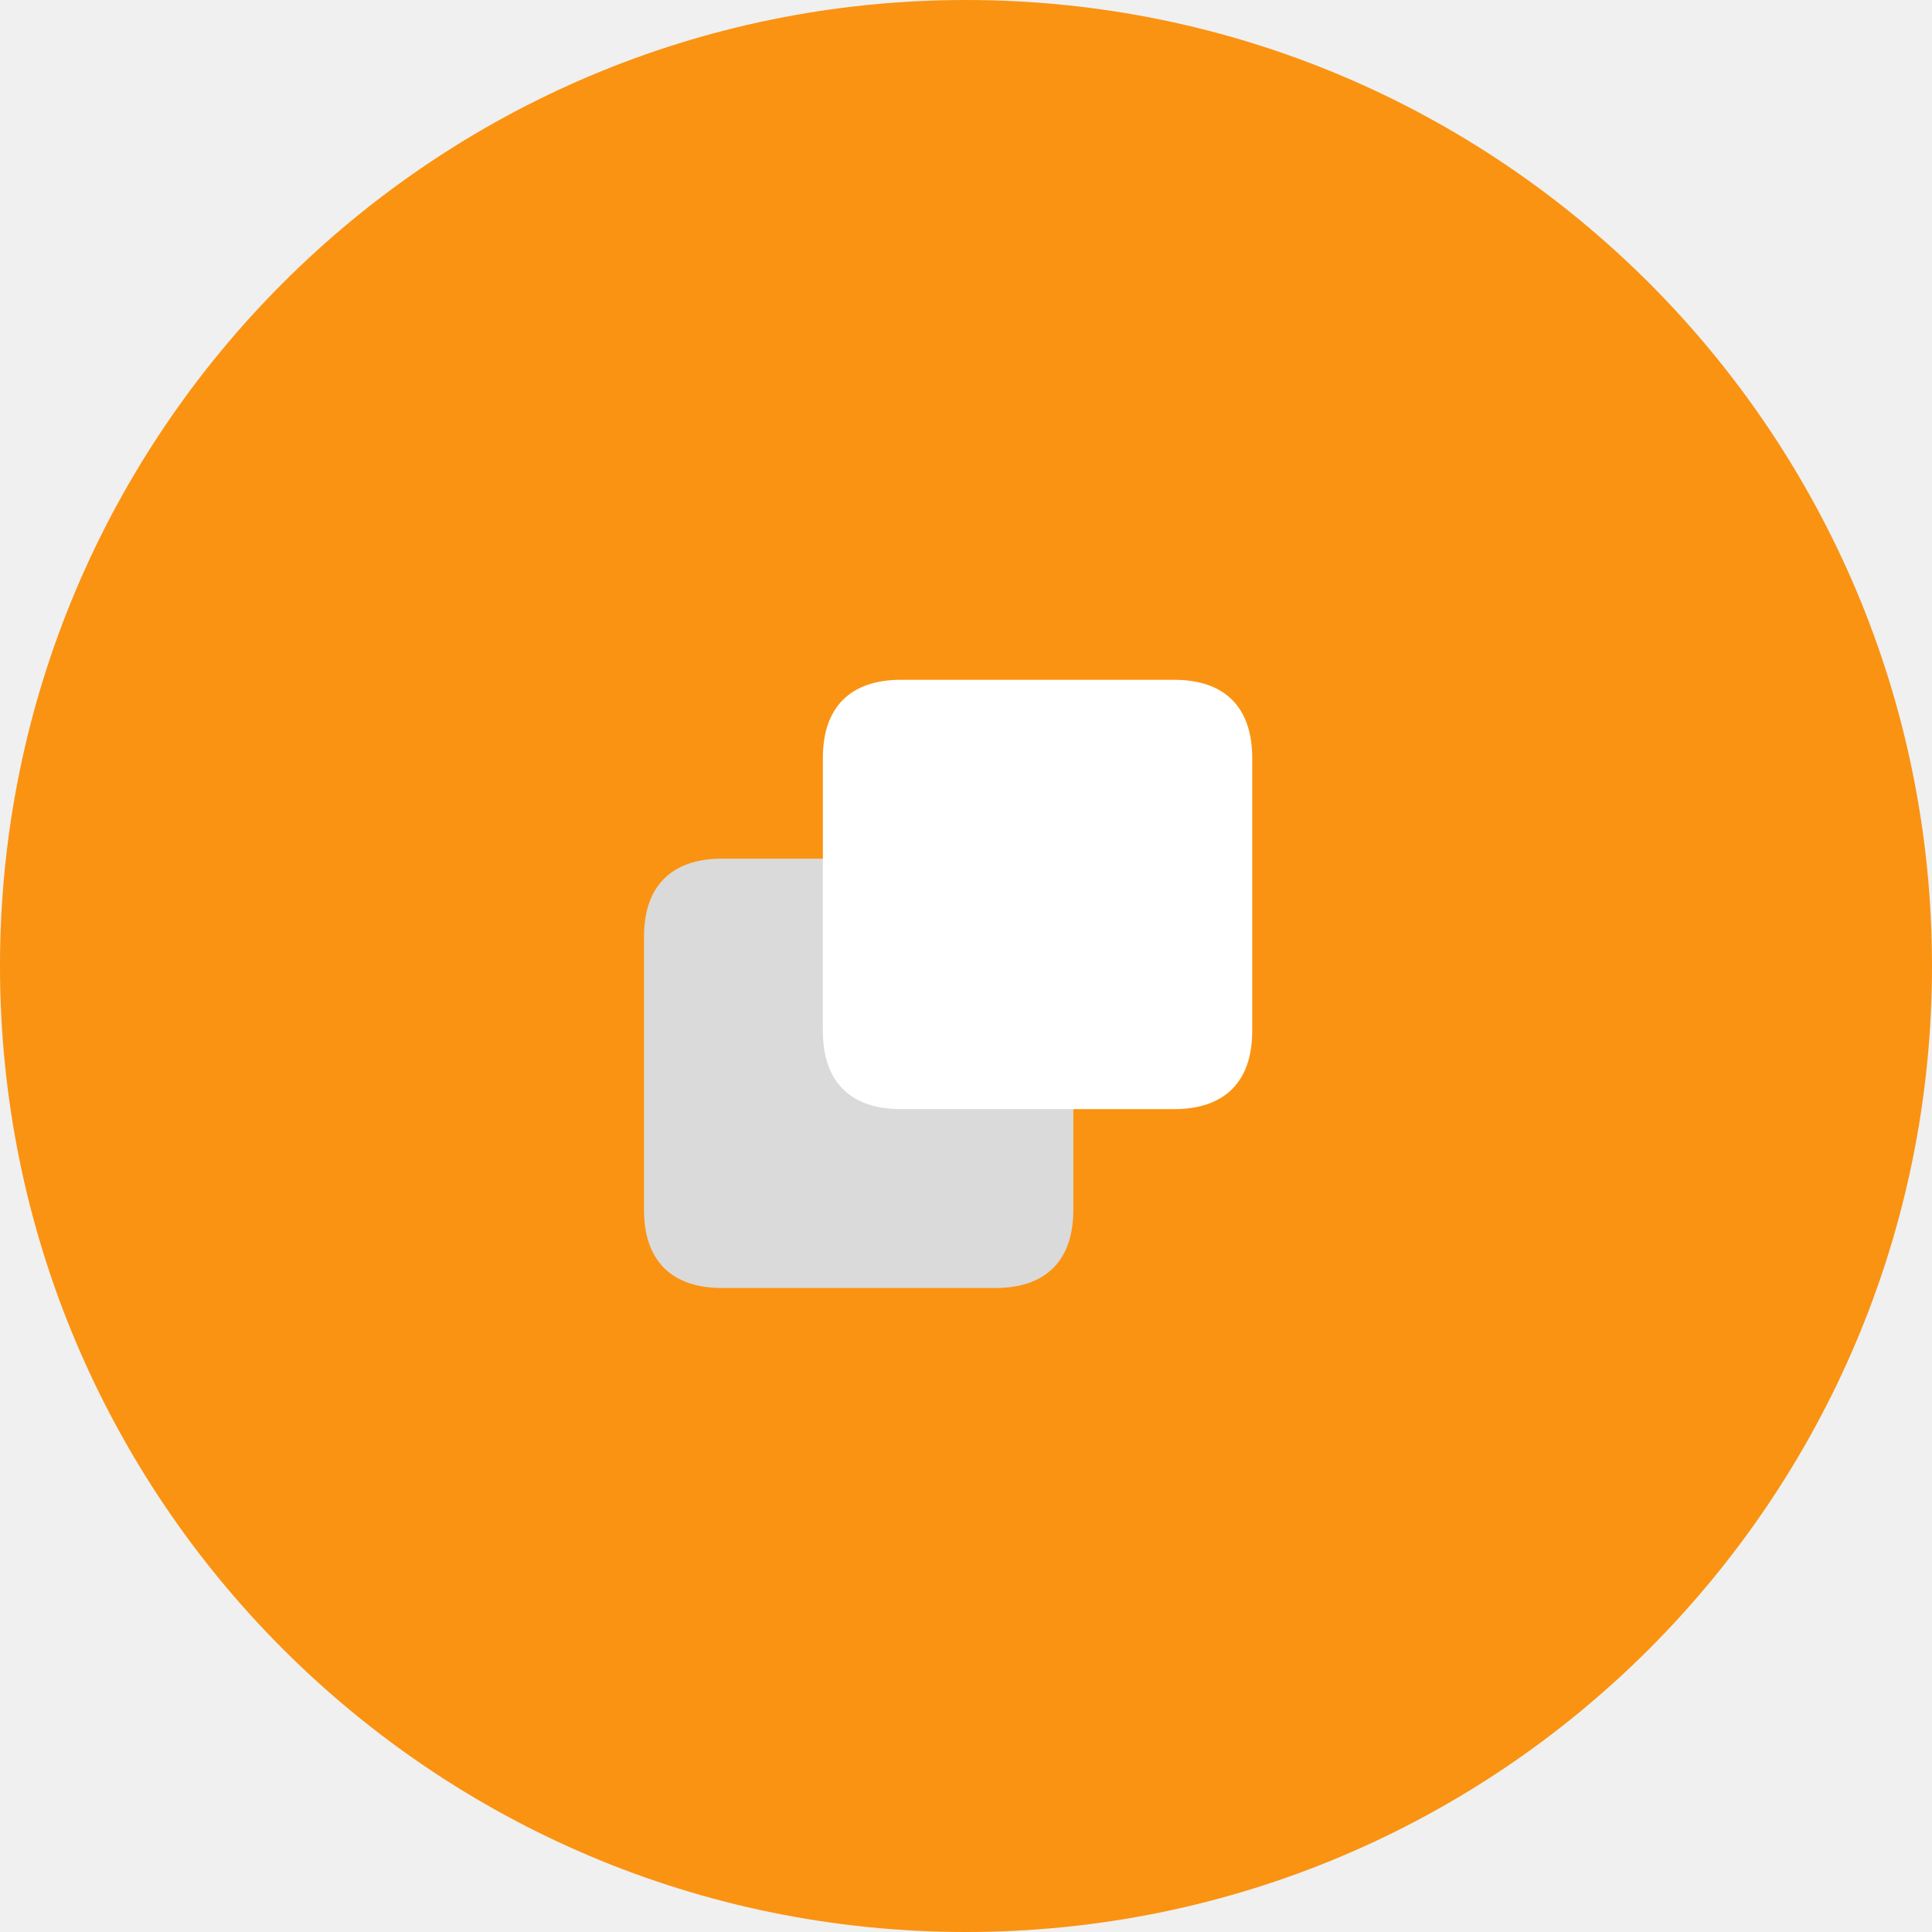
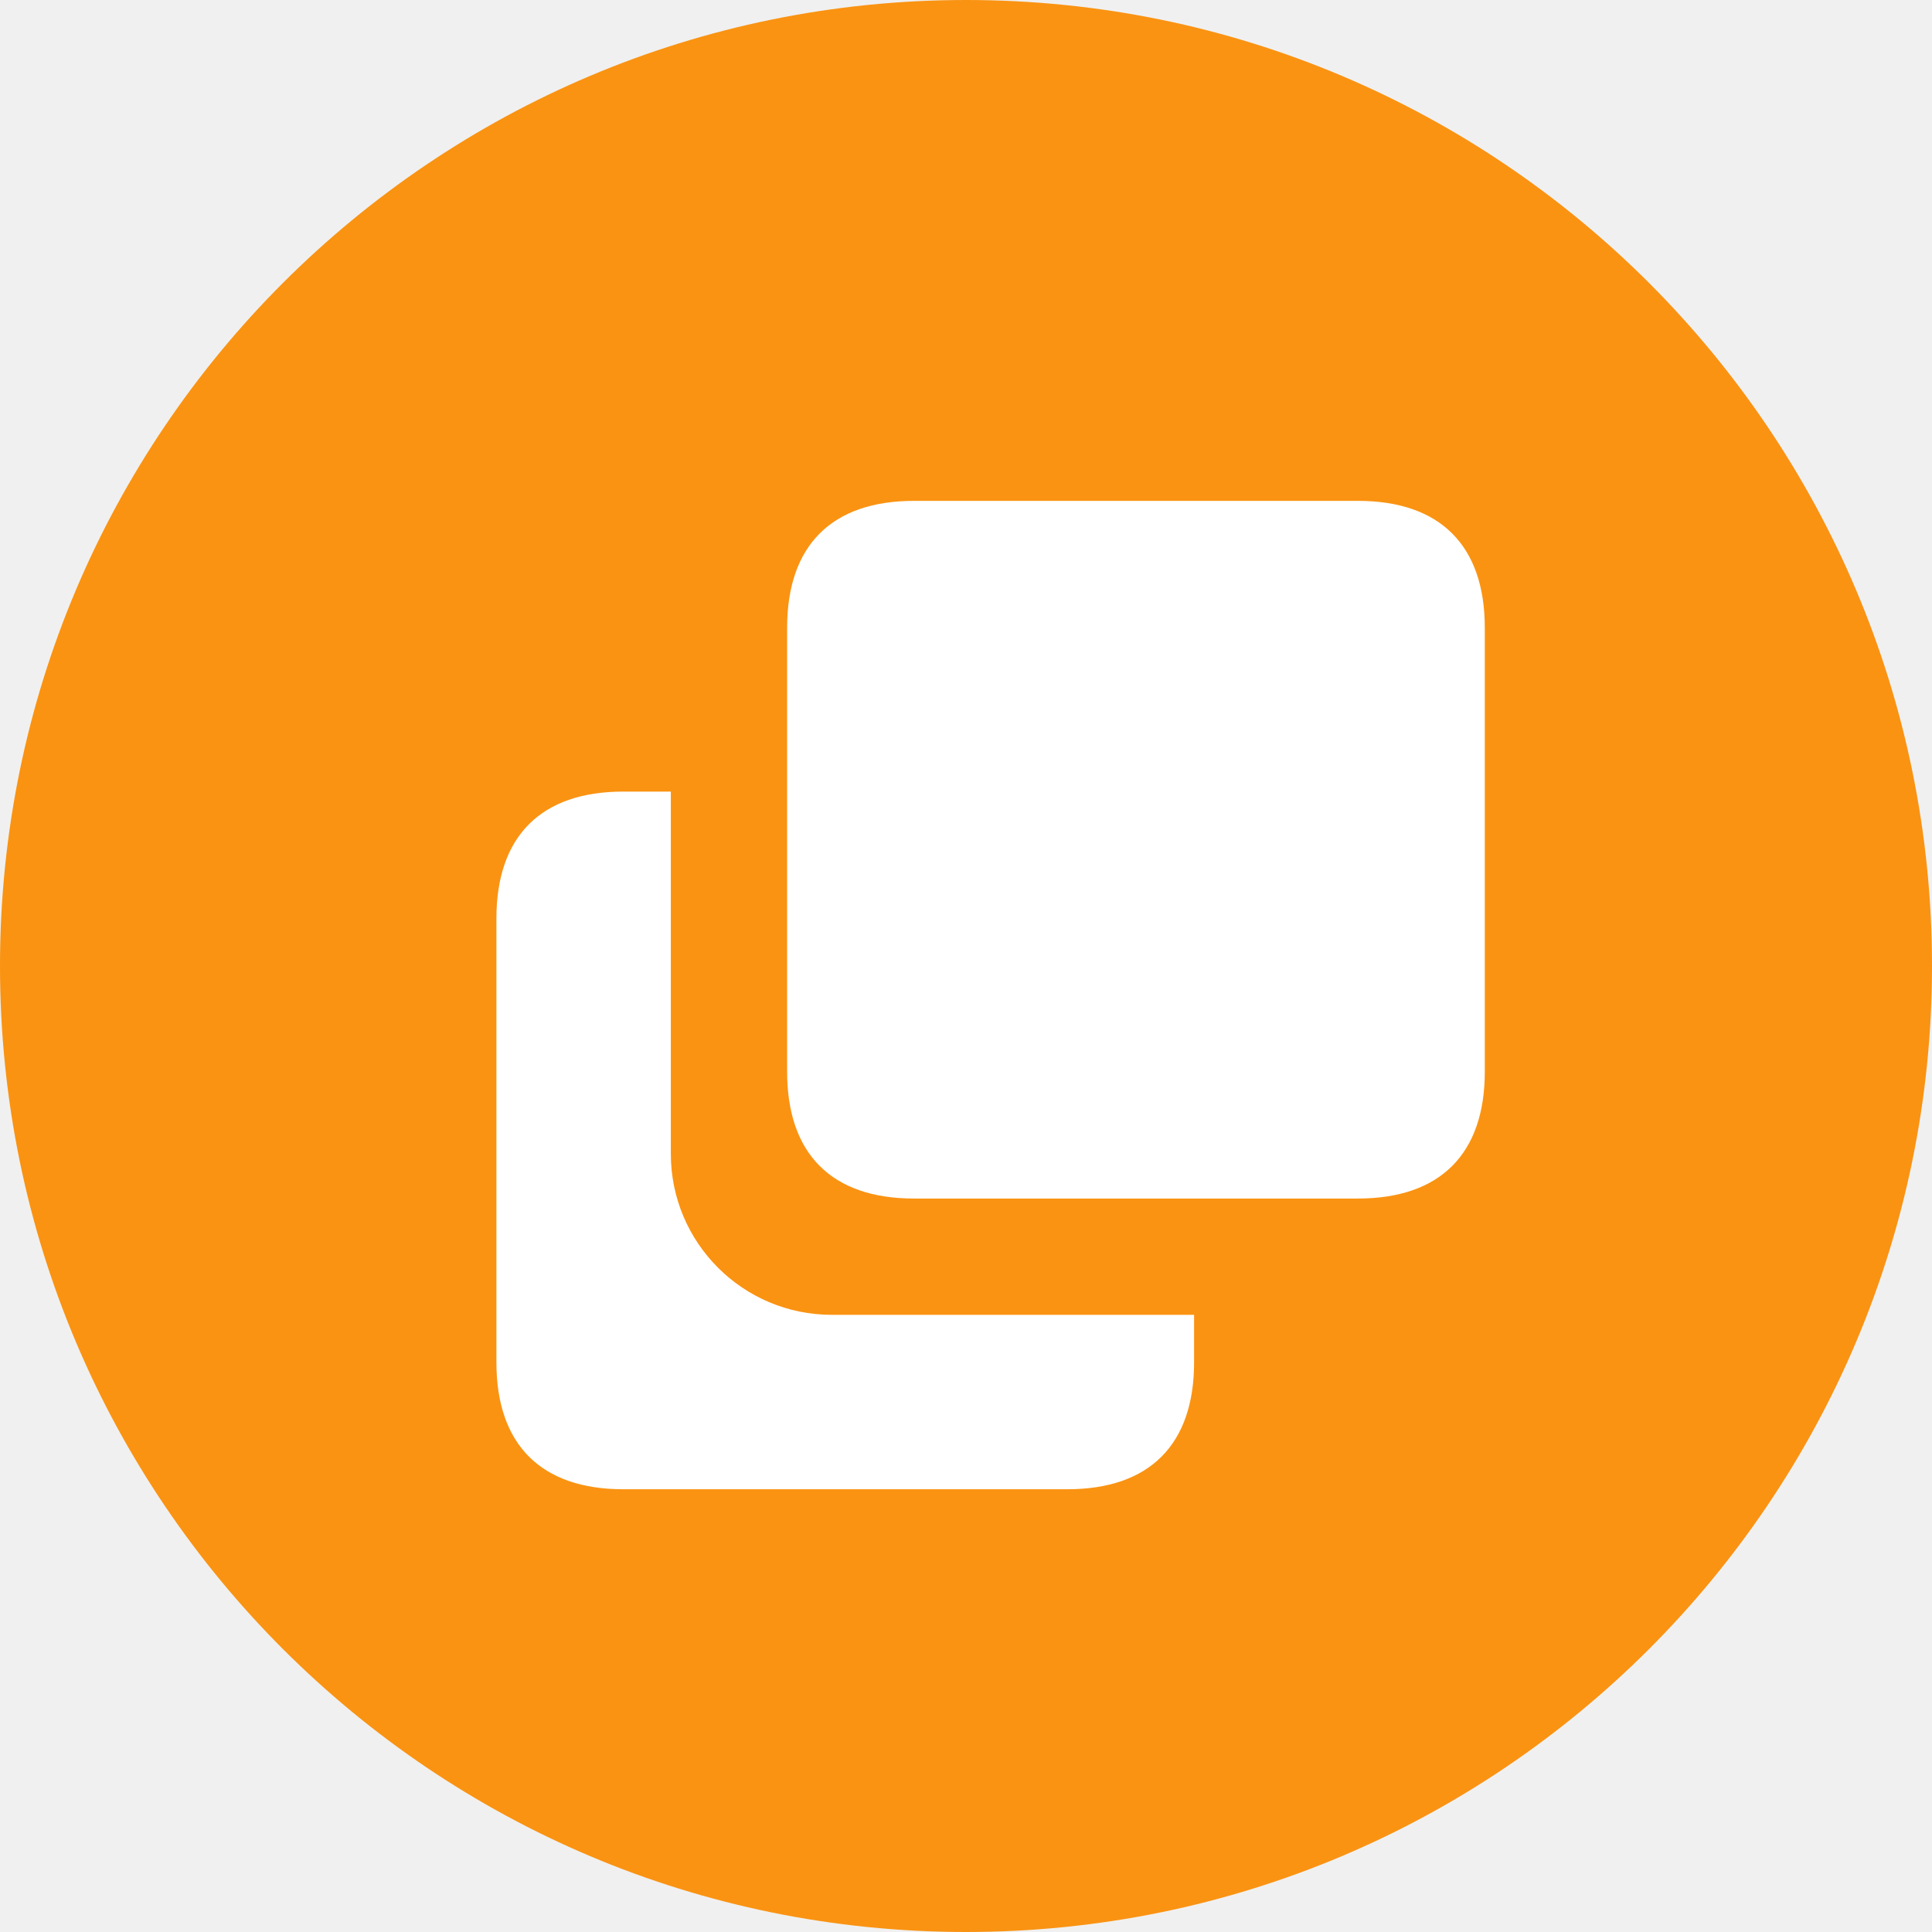
<svg xmlns="http://www.w3.org/2000/svg" width="36" height="36" viewBox="0 0 36 36" fill="none">
  <circle cx="18" cy="18" r="18" fill="#FA9312" />
-   <path d="M13.454 16H18.546C19.488 16 20 16.512 20 17.454V22.546C20 23.488 19.488 24 18.546 24H13.454C12.512 24 12 23.488 12 22.546V17.454C12 16.512 12.512 16 13.454 16Z" fill="#DADADA" />
-   <path fill-rule="evenodd" clip-rule="evenodd" d="M16.788 12.667H21.878C22.821 12.667 23.333 13.179 23.333 14.121V19.212C23.333 20.155 22.821 20.667 21.878 20.667H16.788C15.845 20.667 15.333 20.155 15.333 19.212V14.121C15.333 13.179 15.845 12.667 16.788 12.667Z" fill="white" />
+   <path fill-rule="evenodd" clip-rule="evenodd" d="M12.5 14.75H11.614C10.082 14.75 9.25 15.582 9.25 17.114V25.386C9.25 26.919 10.082 27.75 11.614 27.75H19.886C21.419 27.75 22.25 26.919 22.25 25.386V24.5H15.5C13.843 24.5 12.5 23.157 12.5 21.5V14.75Z" fill="white" />
+   <path fill-rule="evenodd" clip-rule="evenodd" d="M17.03 9.333H25.303C26.835 9.333 27.667 10.165 27.667 11.697V19.97C27.667 21.502 26.835 22.333 25.303 22.333H17.03C15.498 22.333 14.667 21.502 14.667 19.97V11.697C14.667 10.165 15.498 9.333 17.03 9.333Z" fill="white" />
</svg>
